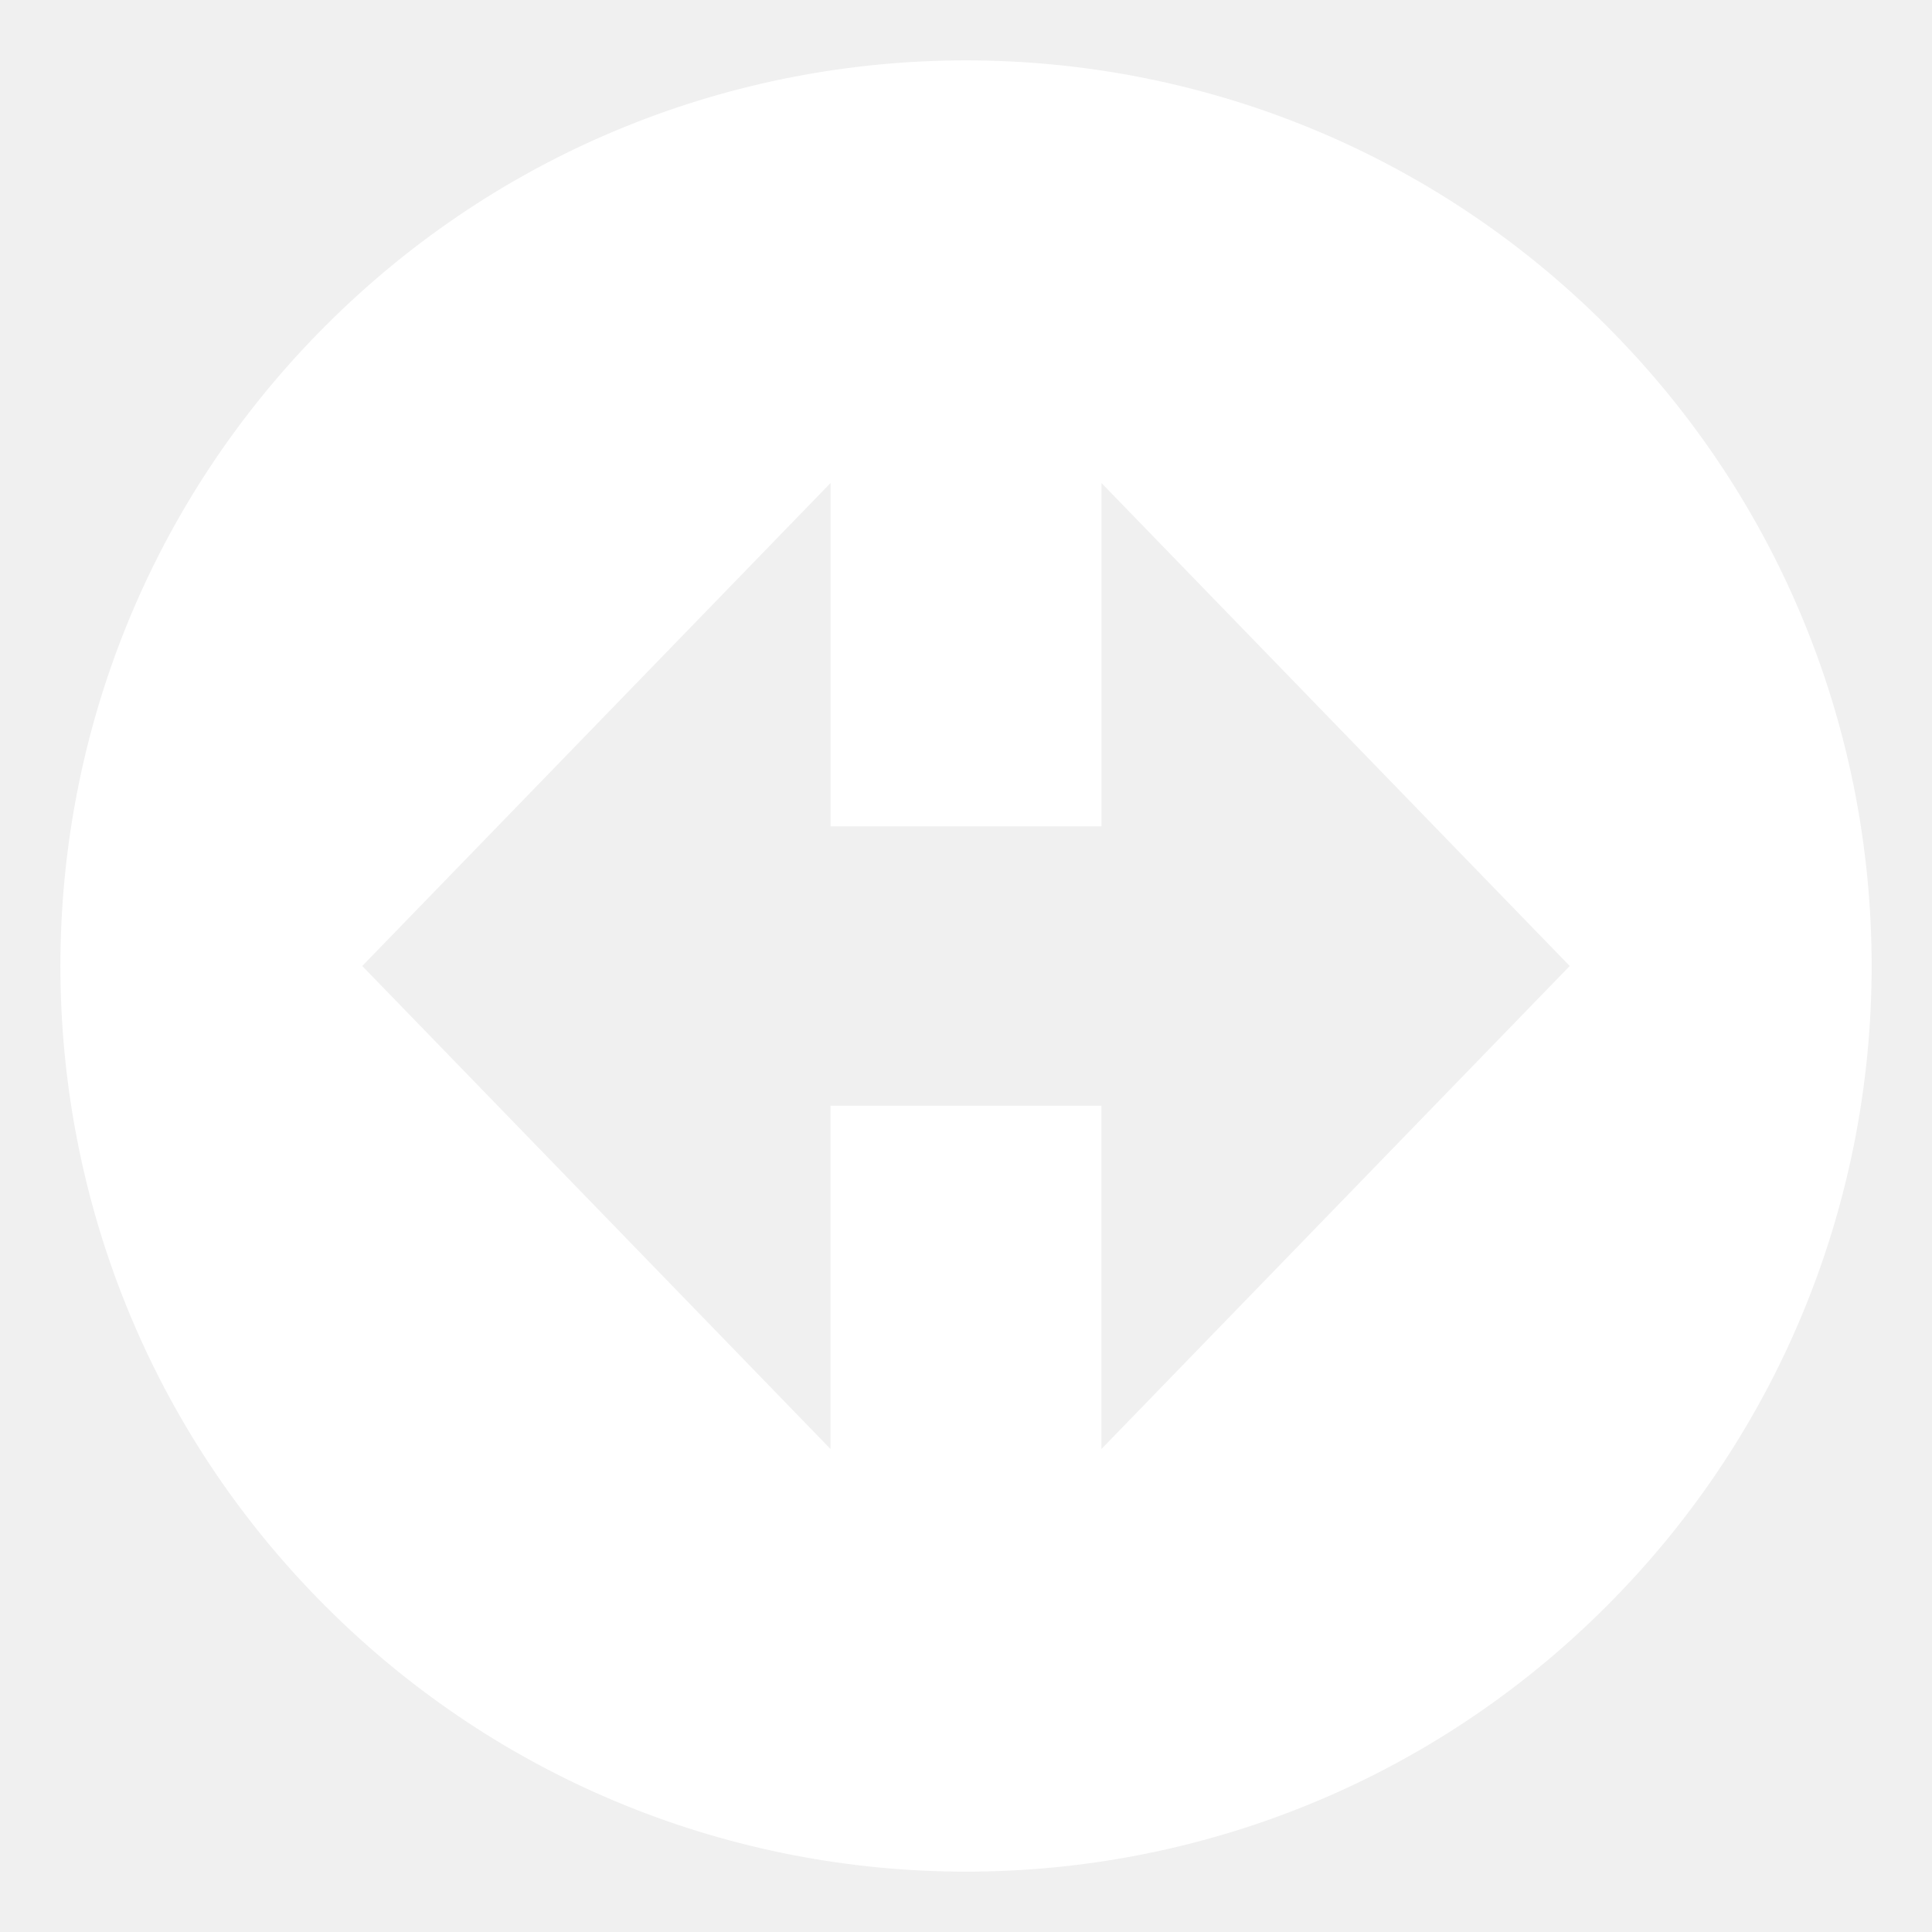
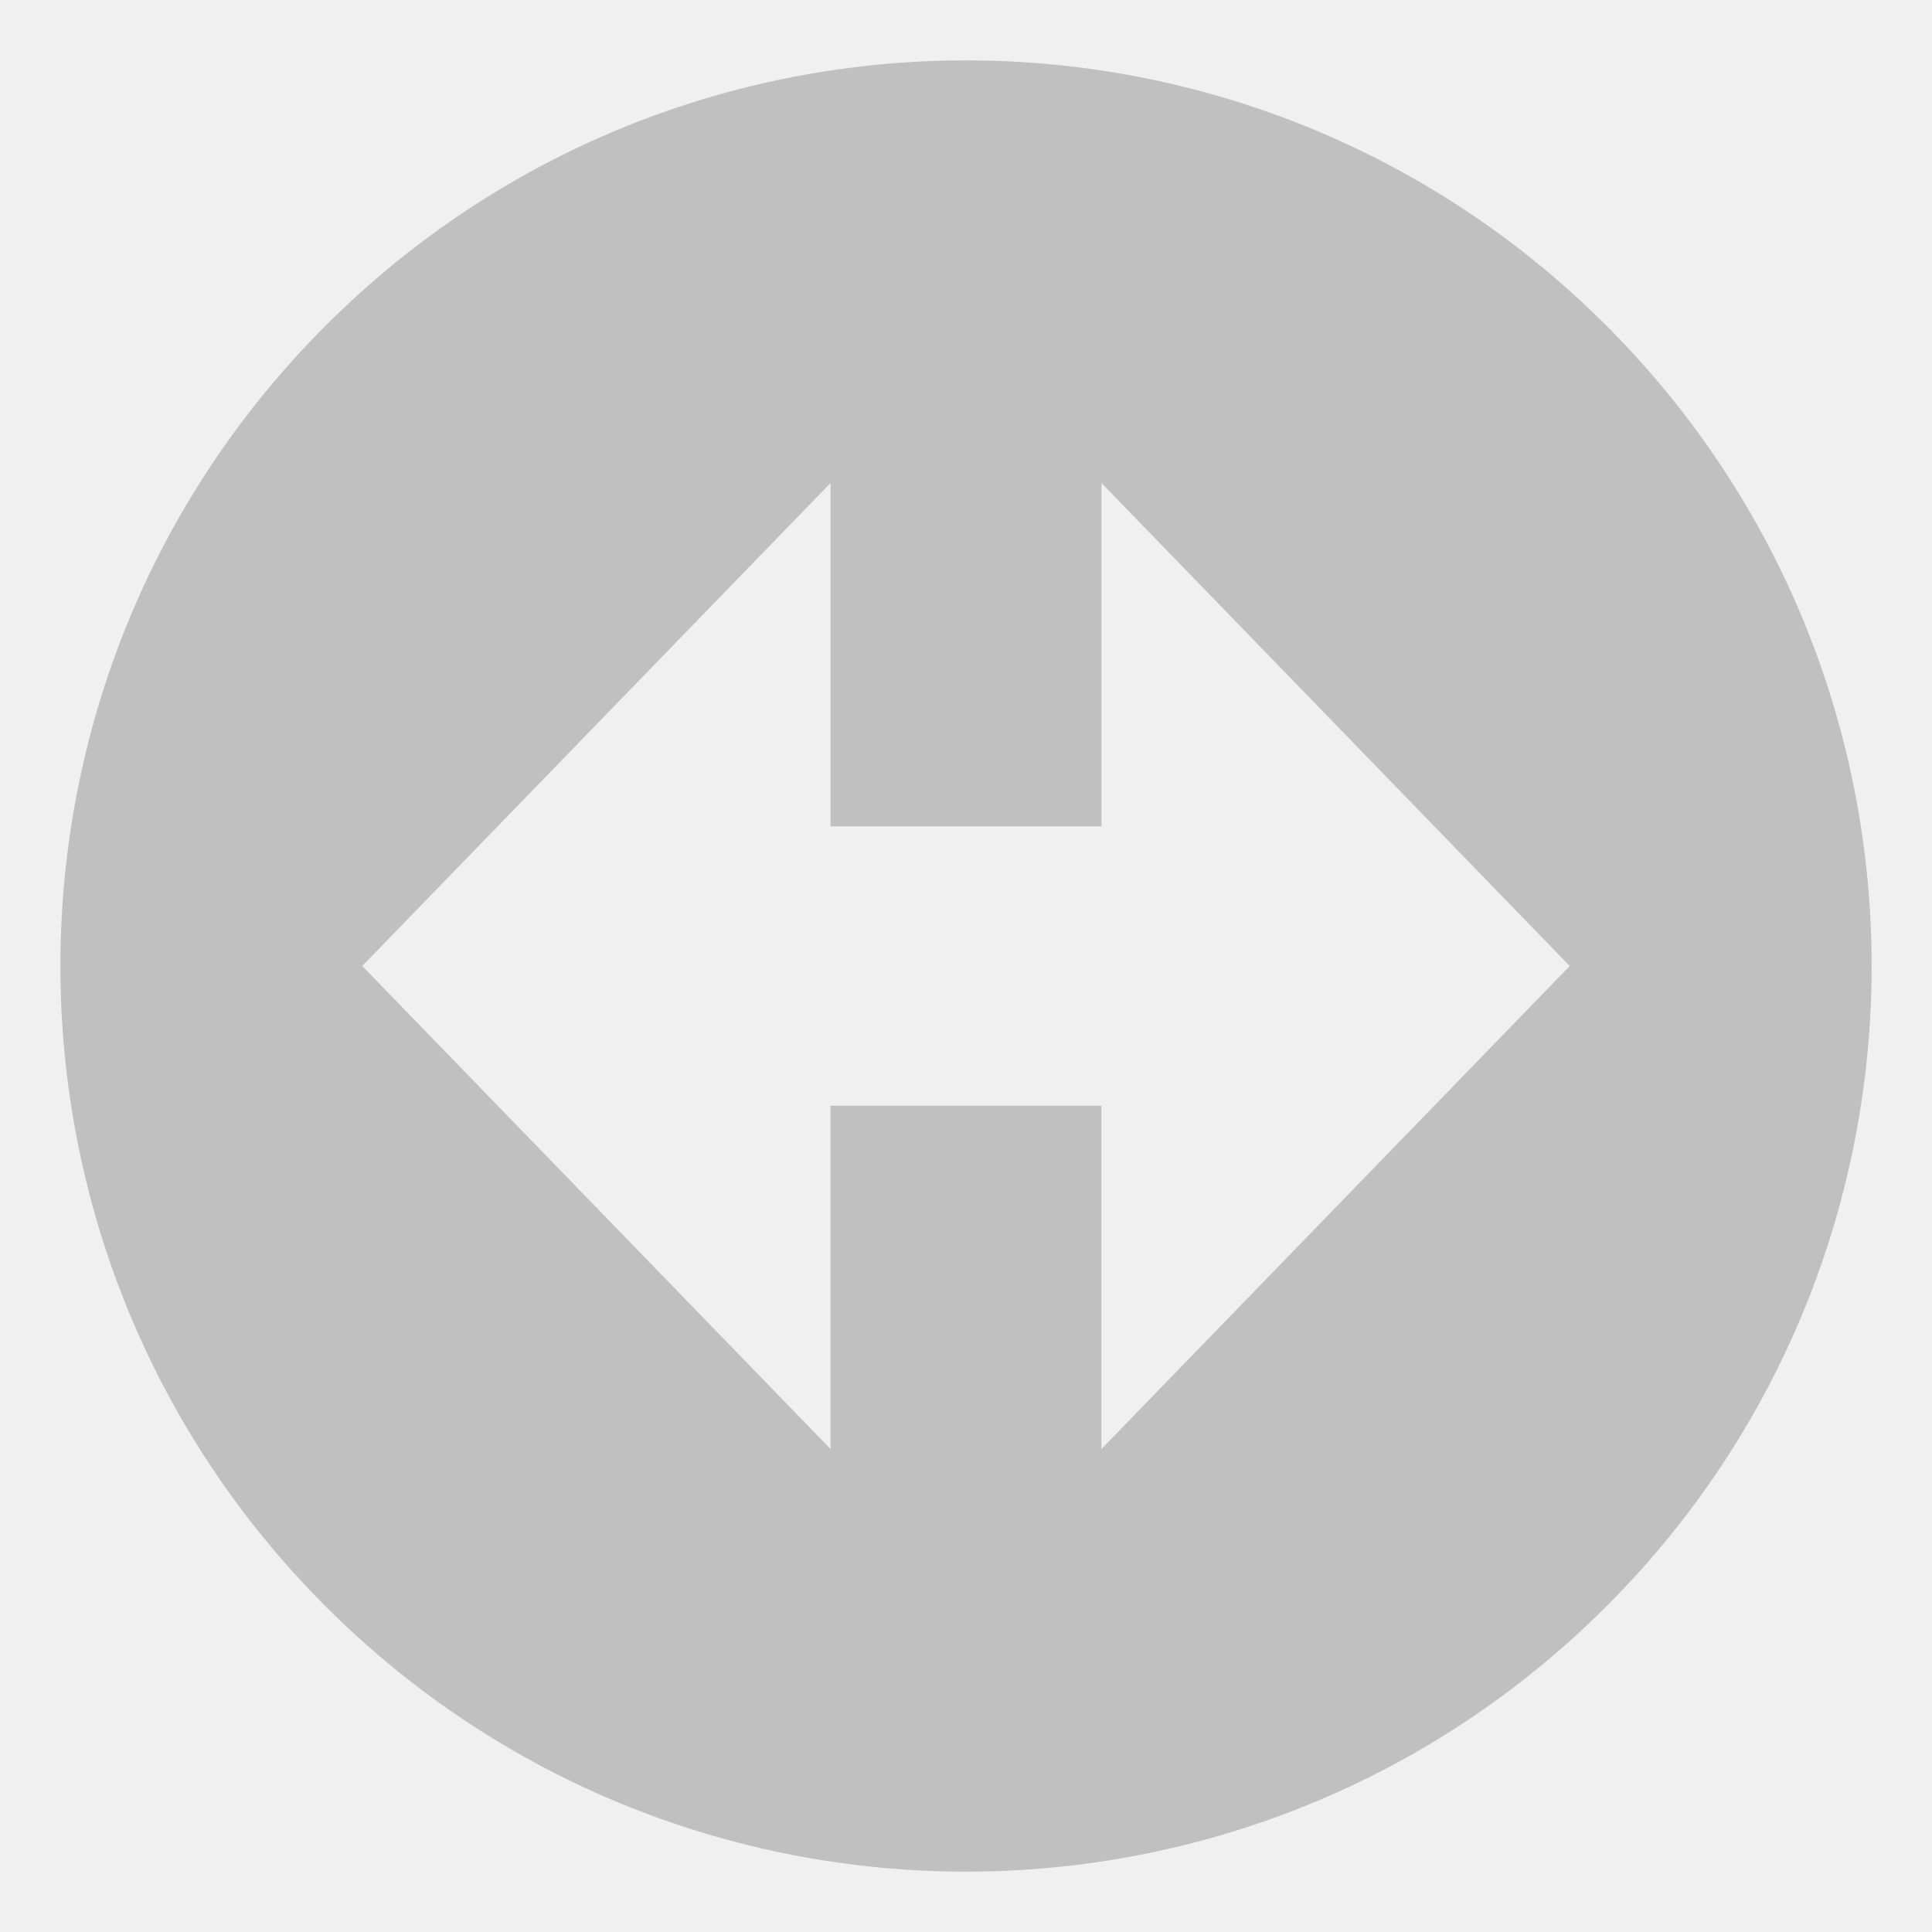
- <svg xmlns="http://www.w3.org/2000/svg" width="1em" height="1em" preserveAspectRatio="xMidYMid meet" viewBox="0 0 64 64" style="-ms-transform: rotate(360deg); -webkit-transform: rotate(360deg); transform: rotate(360deg);">
-   <path d="M10.787 10.787c-11.715 11.715-11.715 30.711 0 42.426c11.714 11.717 30.71 11.717 42.426 0c11.717-11.715 11.717-30.71 0-42.426c-11.716-11.716-30.712-11.716-42.426 0zM36.487 16l15.512 16l-15.512 16V36.628h-8.975V48L12 32l15.513-16v11.373h8.975V16z" fill="white" />
+ <svg xmlns="http://www.w3.org/2000/svg" width="64" height="64" preserveAspectRatio="xMidYMid meet" viewBox="0 0 64 64" style="-ms-transform: rotate(360deg); -webkit-transform: rotate(360deg); transform: rotate(360deg);">
+   <path d="M10.787 10.787c-11.715 11.715-11.715 30.711 0 42.426c11.714 11.717 30.71 11.717 42.426 0c11.717-11.715 11.717-30.71 0-42.426c-11.716-11.716-30.712-11.716-42.426 0zM36.487 16l15.512 16l-15.512 16V36.628h-8.975V48L12 32l15.513-16v11.373h8.975V16z" fill="#C0C0C0" />
+   <rect x="0" y="0" width="64" height="64" fill="rgba(0, 0, 0, 0)" />
</svg>
